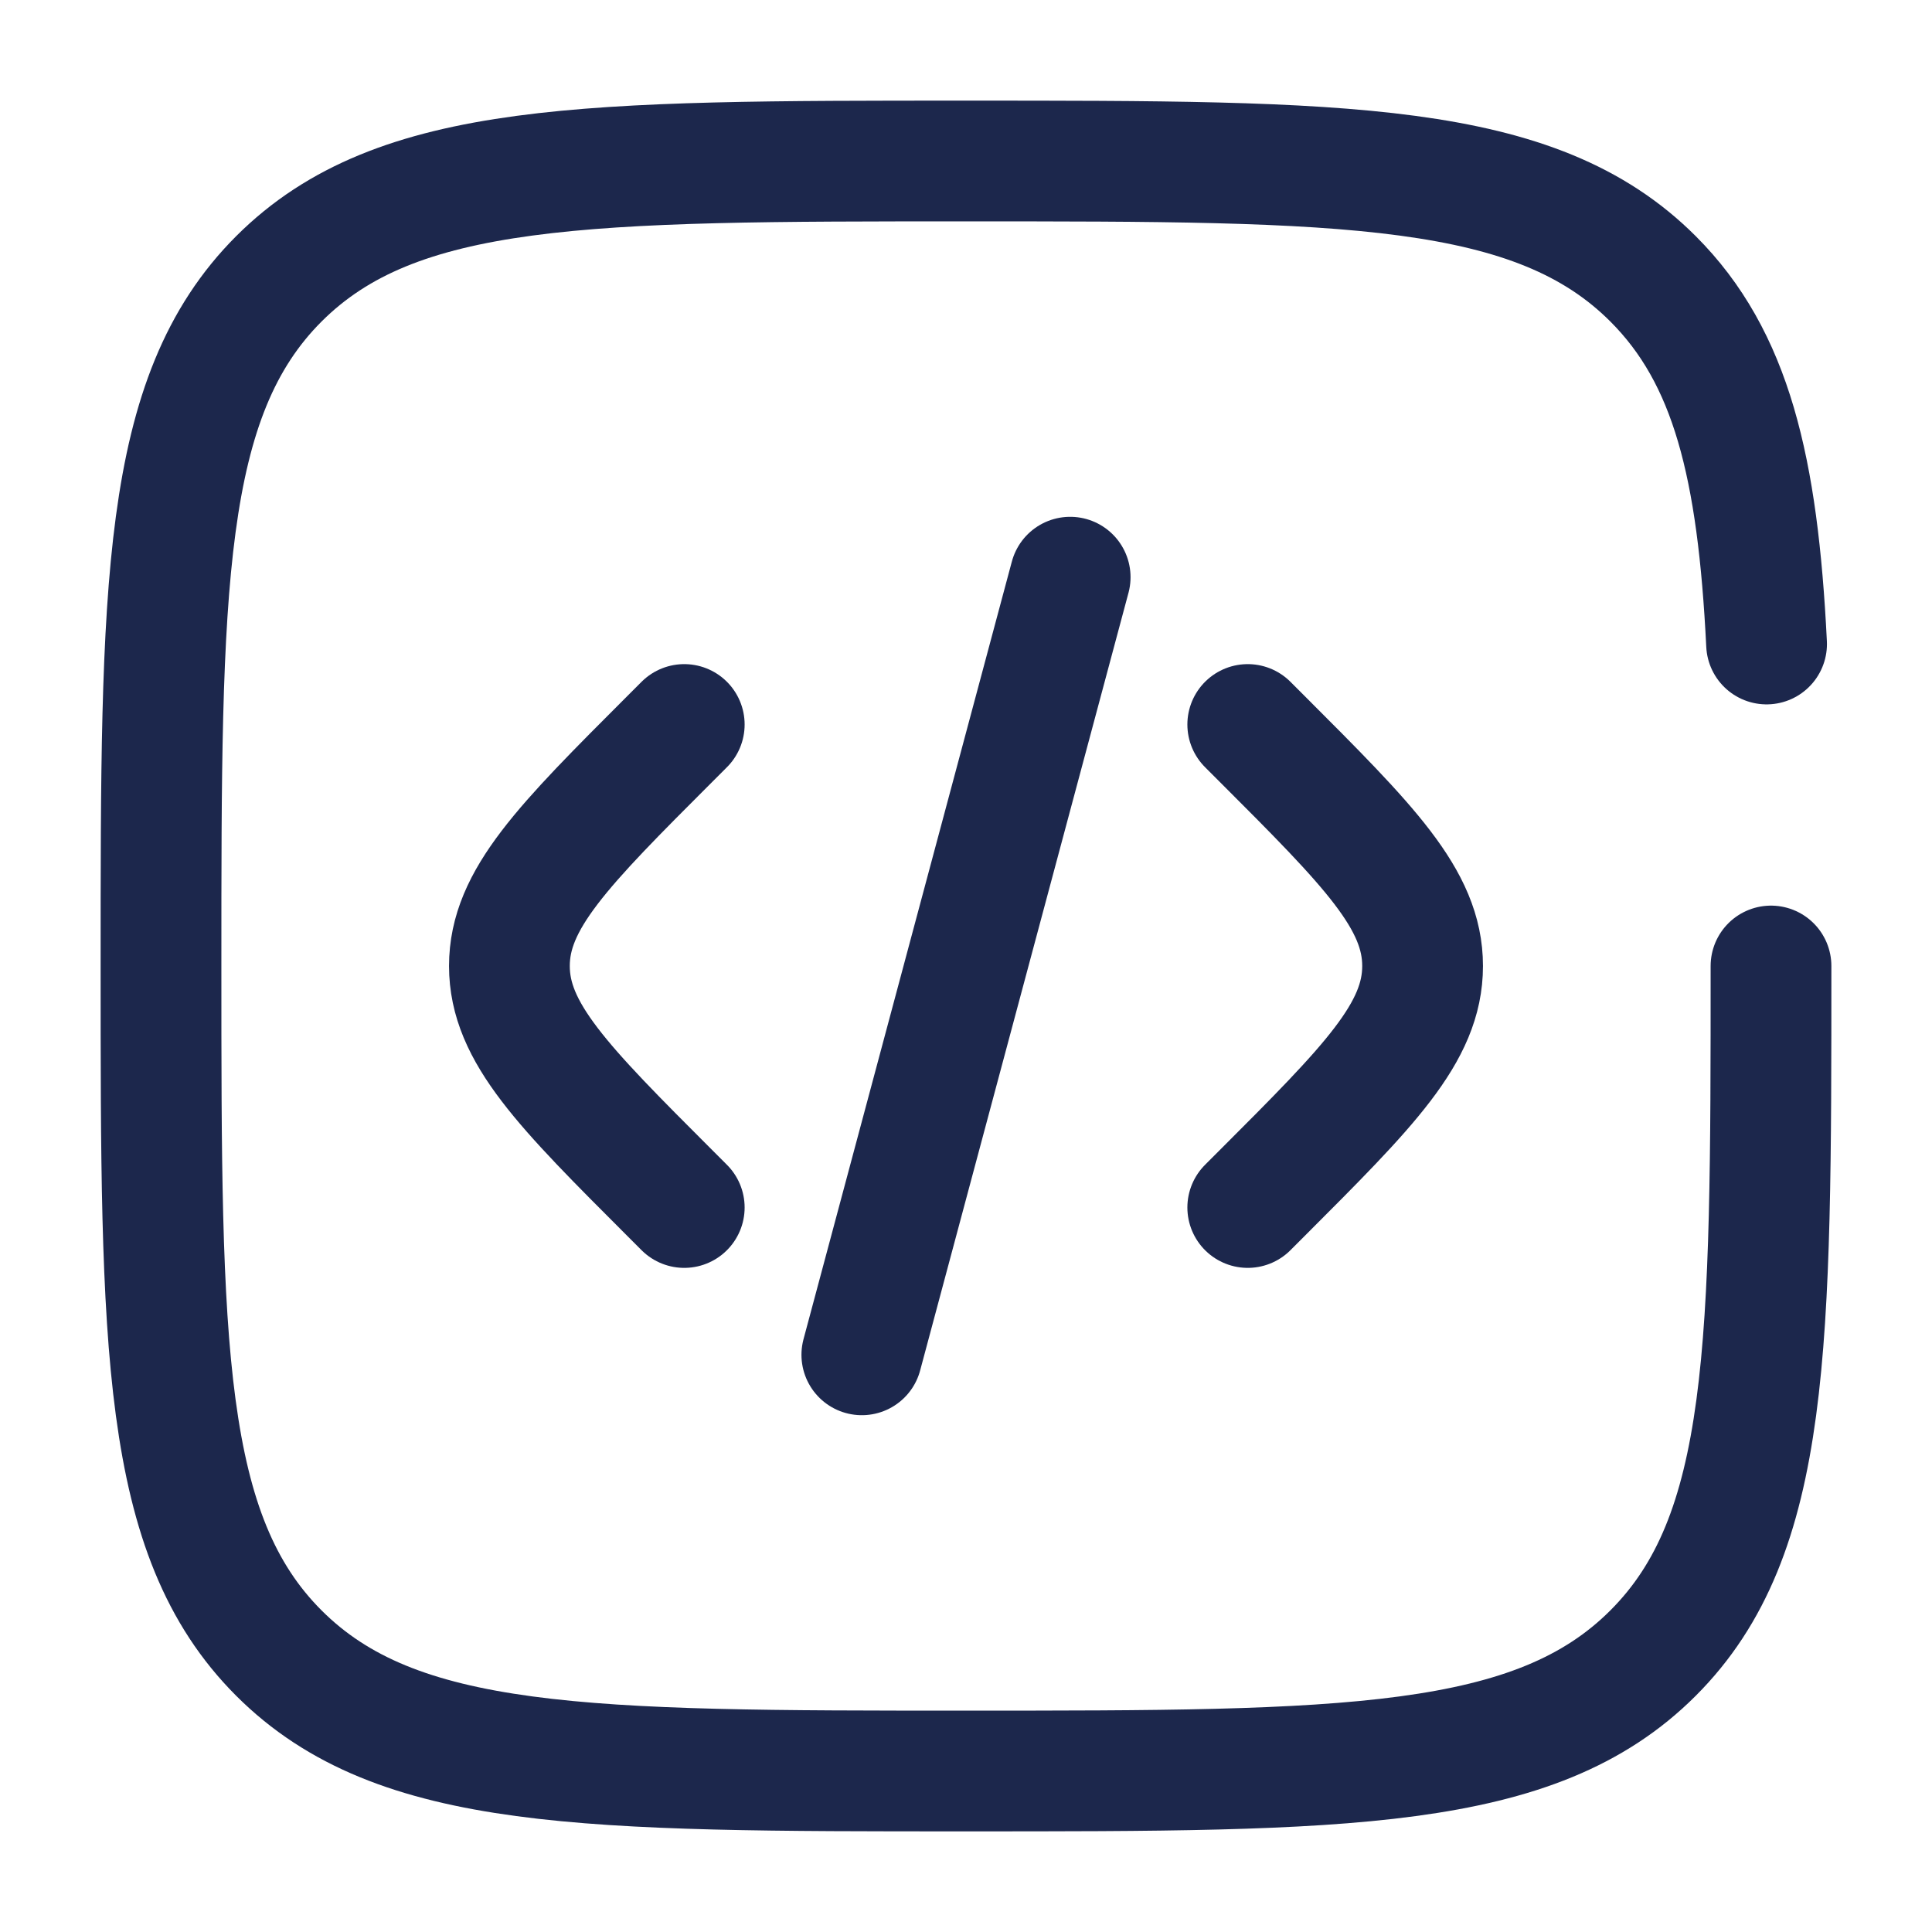
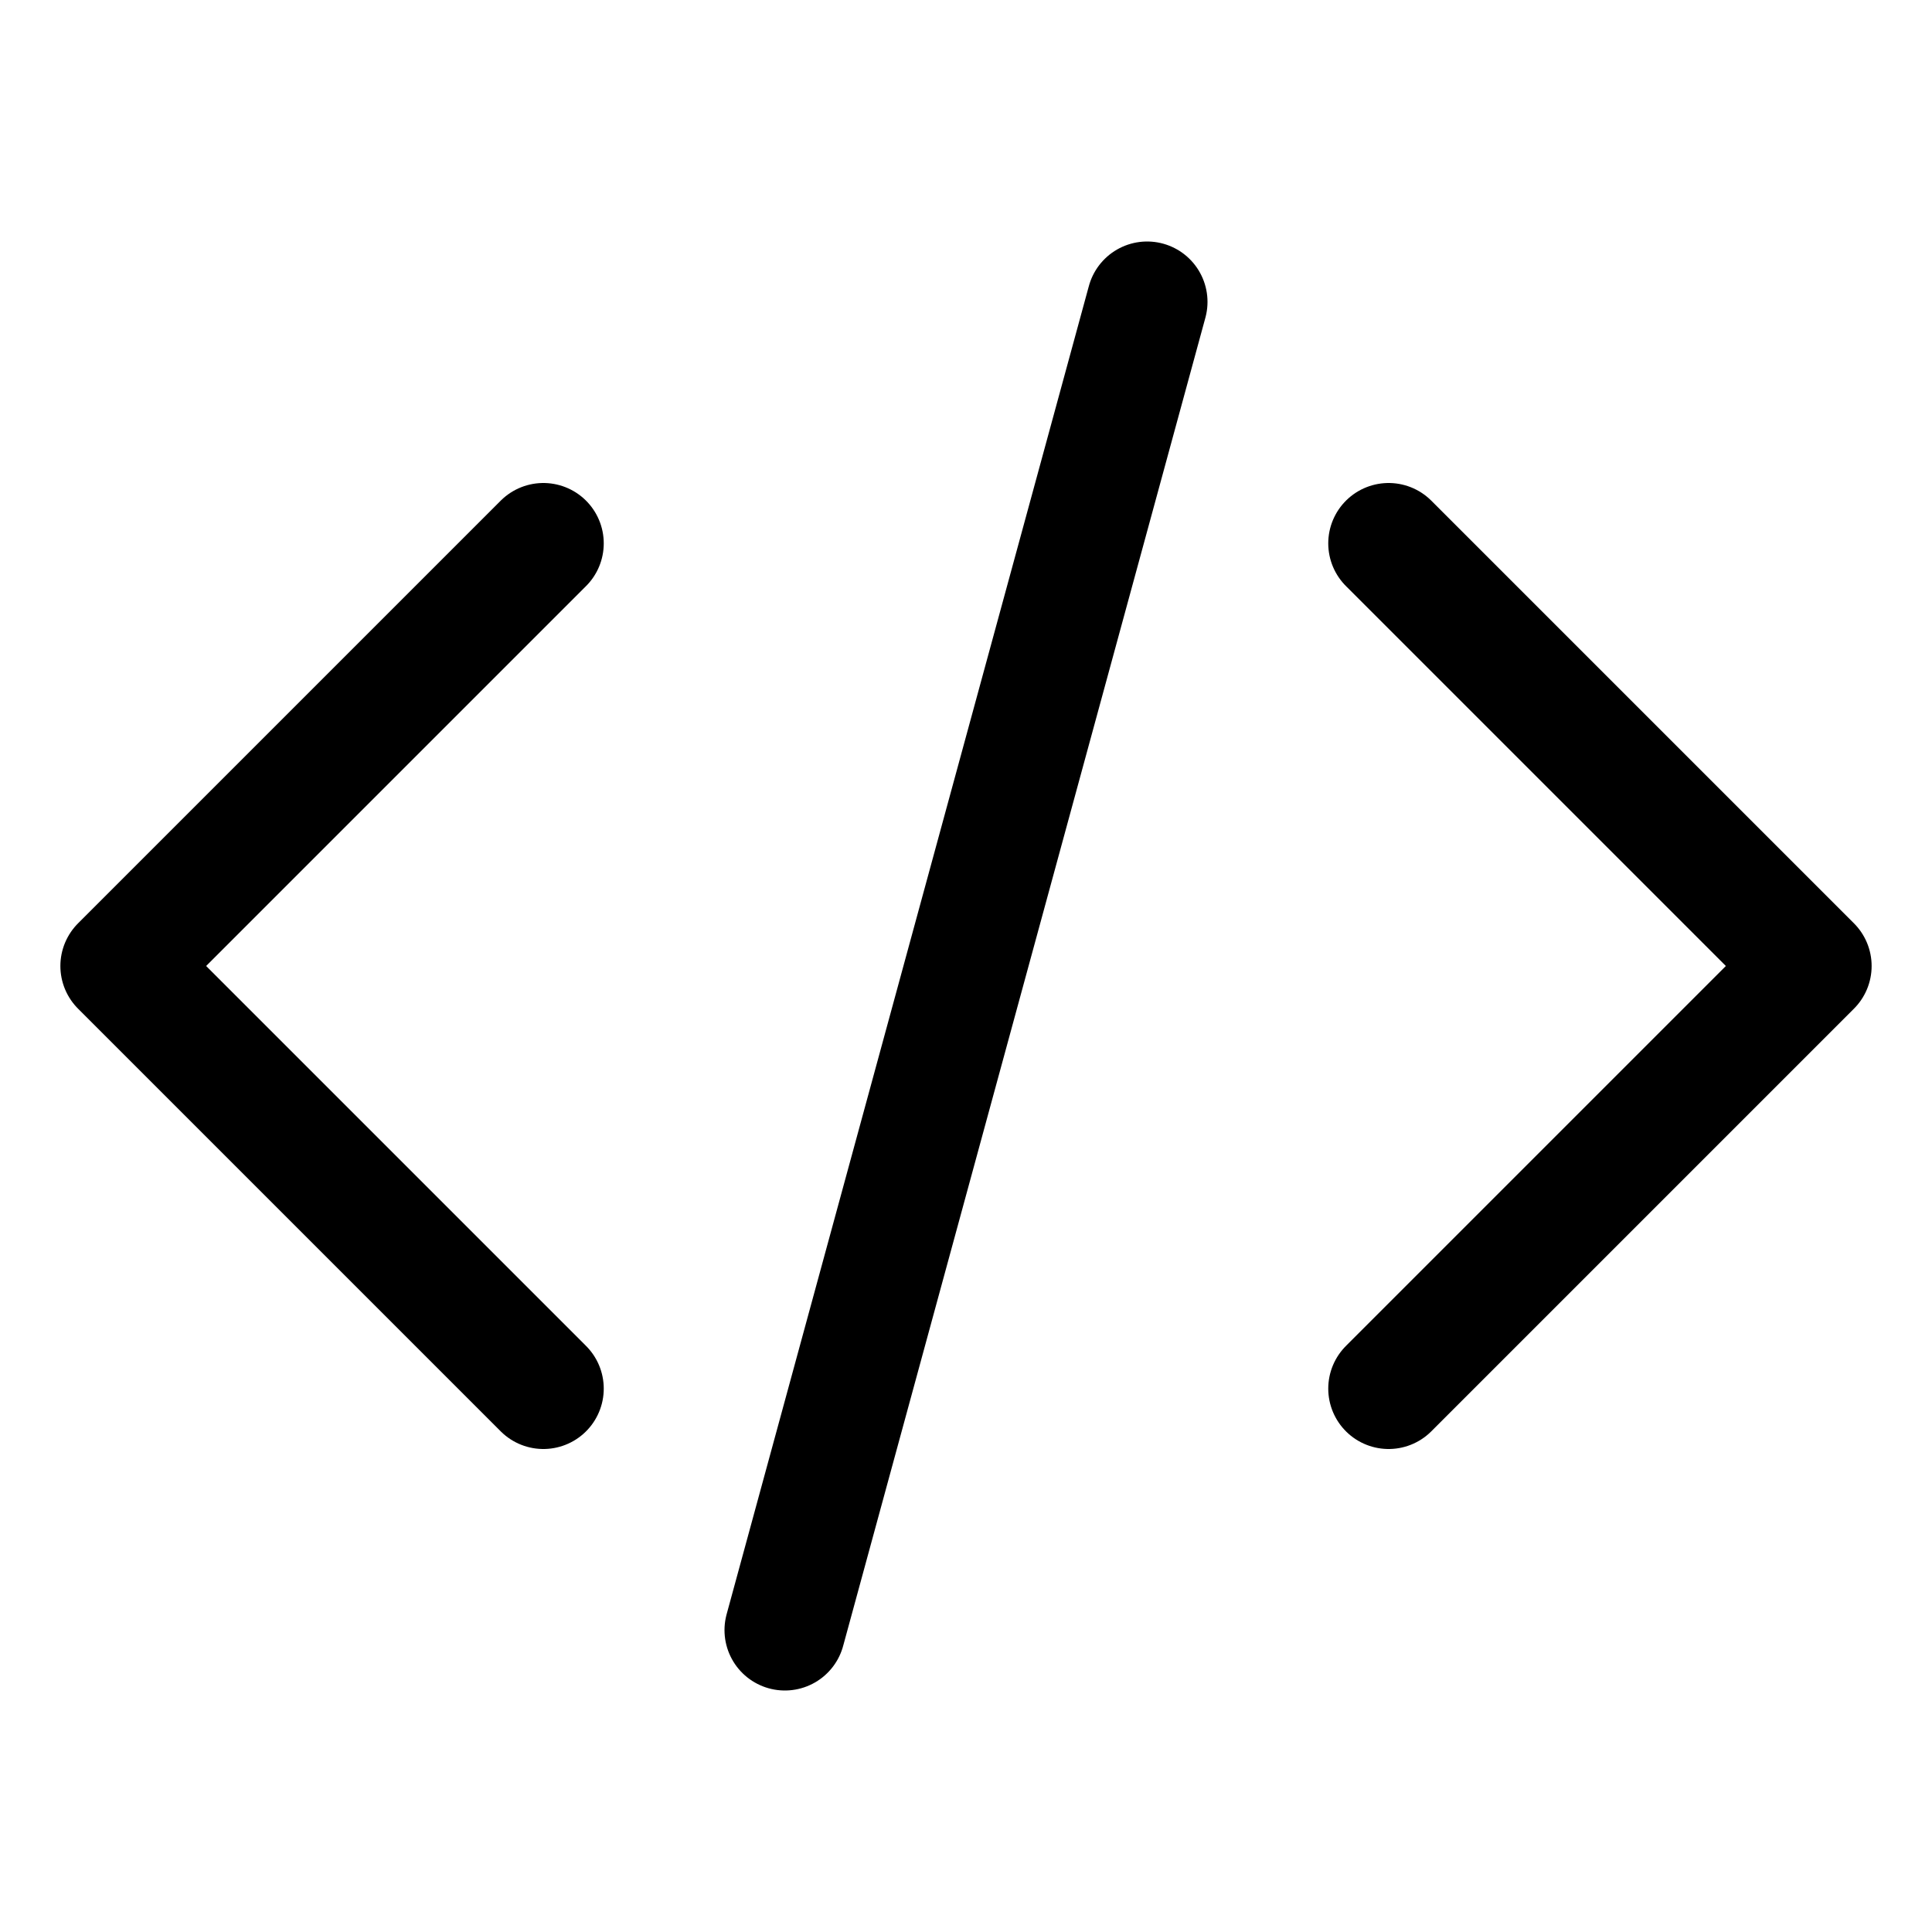
- <svg xmlns="http://www.w3.org/2000/svg" width="800px" height="800px" viewBox="0 0 24 24" fill="none">
-   <path d="M15.5 9L15.672 9.172C17.005 10.505 17.672 11.172 17.672 12C17.672 12.828 17.005 13.495 15.672 14.828L15.5 15" stroke="#1C274C" stroke-width="1.5" stroke-linecap="round" />
-   <path d="M13.294 7.17L12 12L10.706 16.83" stroke="#1C274C" stroke-width="1.5" stroke-linecap="round" />
-   <path d="M8.5 9L8.328 9.172C6.995 10.505 6.328 11.172 6.328 12C6.328 12.828 6.995 13.495 8.328 14.828L8.5 15" stroke="#1C274C" stroke-width="1.5" stroke-linecap="round" />
-   <path d="M22 12C22 16.714 22 19.071 20.535 20.535C19.071 22 16.714 22 12 22C7.286 22 4.929 22 3.464 20.535C2 19.071 2 16.714 2 12C2 7.286 2 4.929 3.464 3.464C4.929 2 7.286 2 12 2C16.714 2 19.071 2 20.535 3.464C21.509 4.438 21.836 5.807 21.945 8" stroke="#1C274C" stroke-width="1.5" stroke-linecap="round" />
+ <svg xmlns="http://www.w3.org/2000/svg" fill="none" viewBox="0 0 24 24" stroke-width="1.5" stroke="currentColor" class="size-6">
+   <path stroke-linecap="round" stroke-linejoin="round" d="M17.25 6.75 22.5 12l-5.25 5.25m-10.5 0L1.5 12l5.25-5.25m7.5-3-4.5 16.5" />
</svg>
